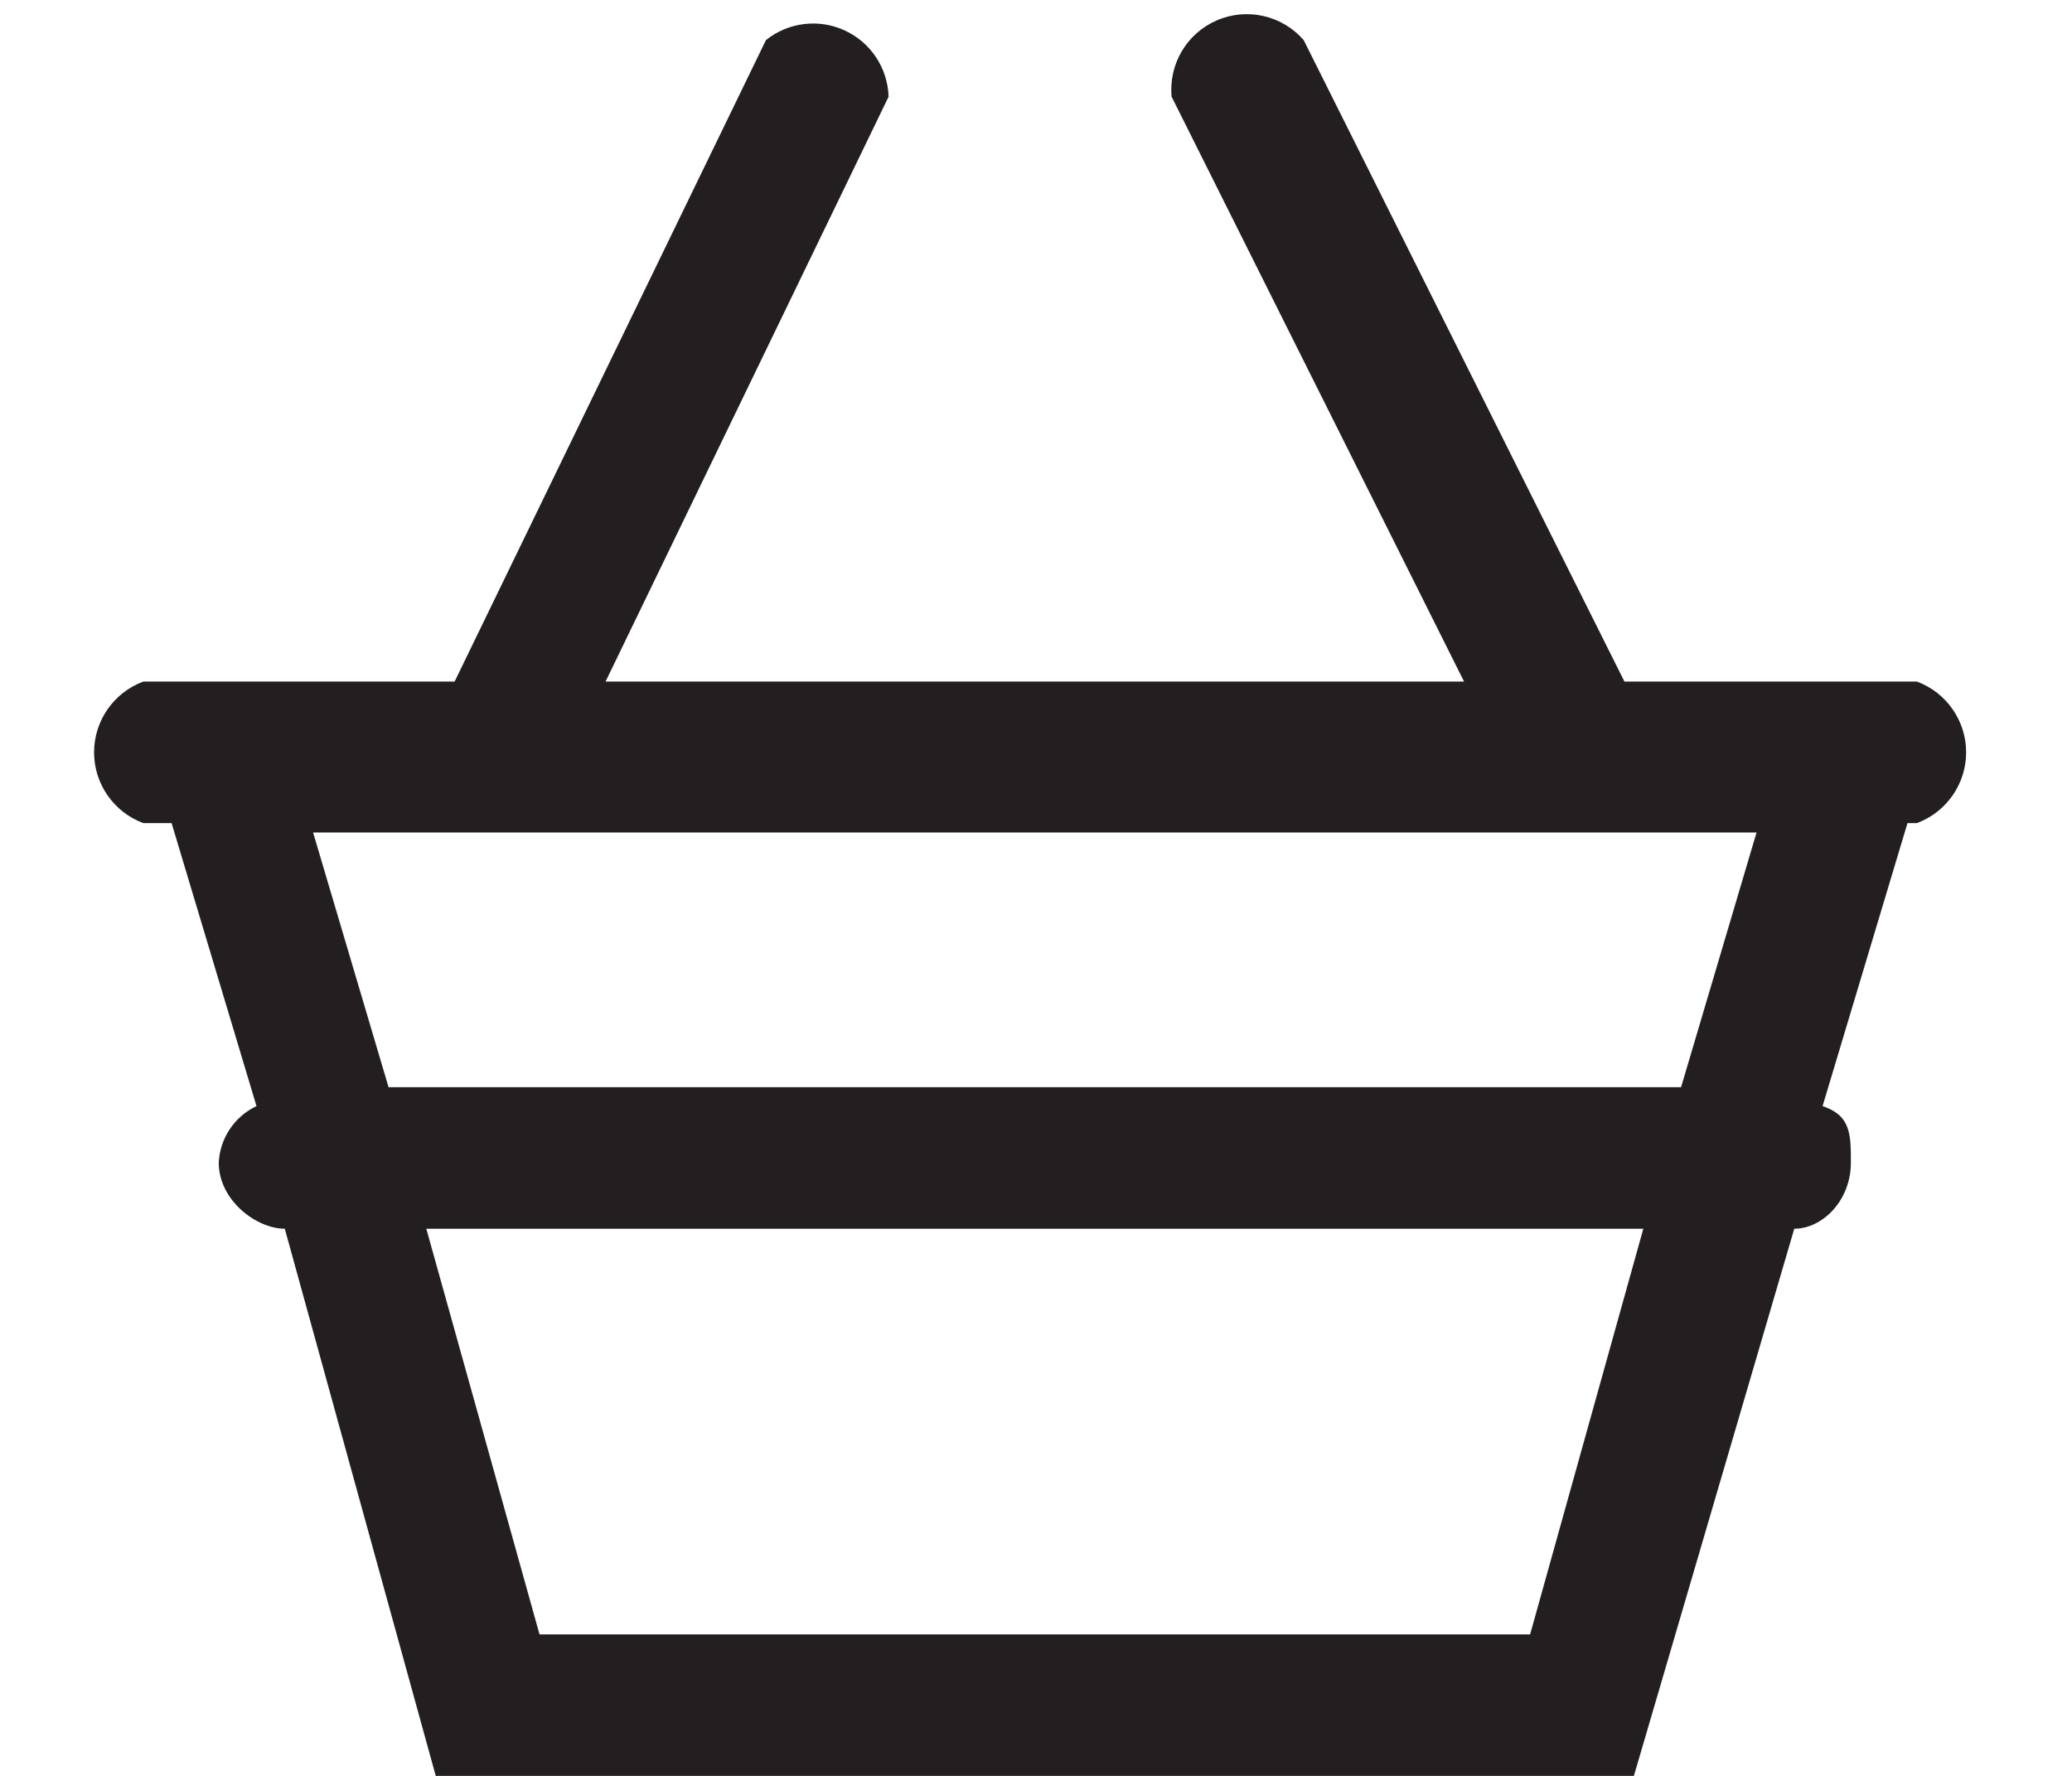
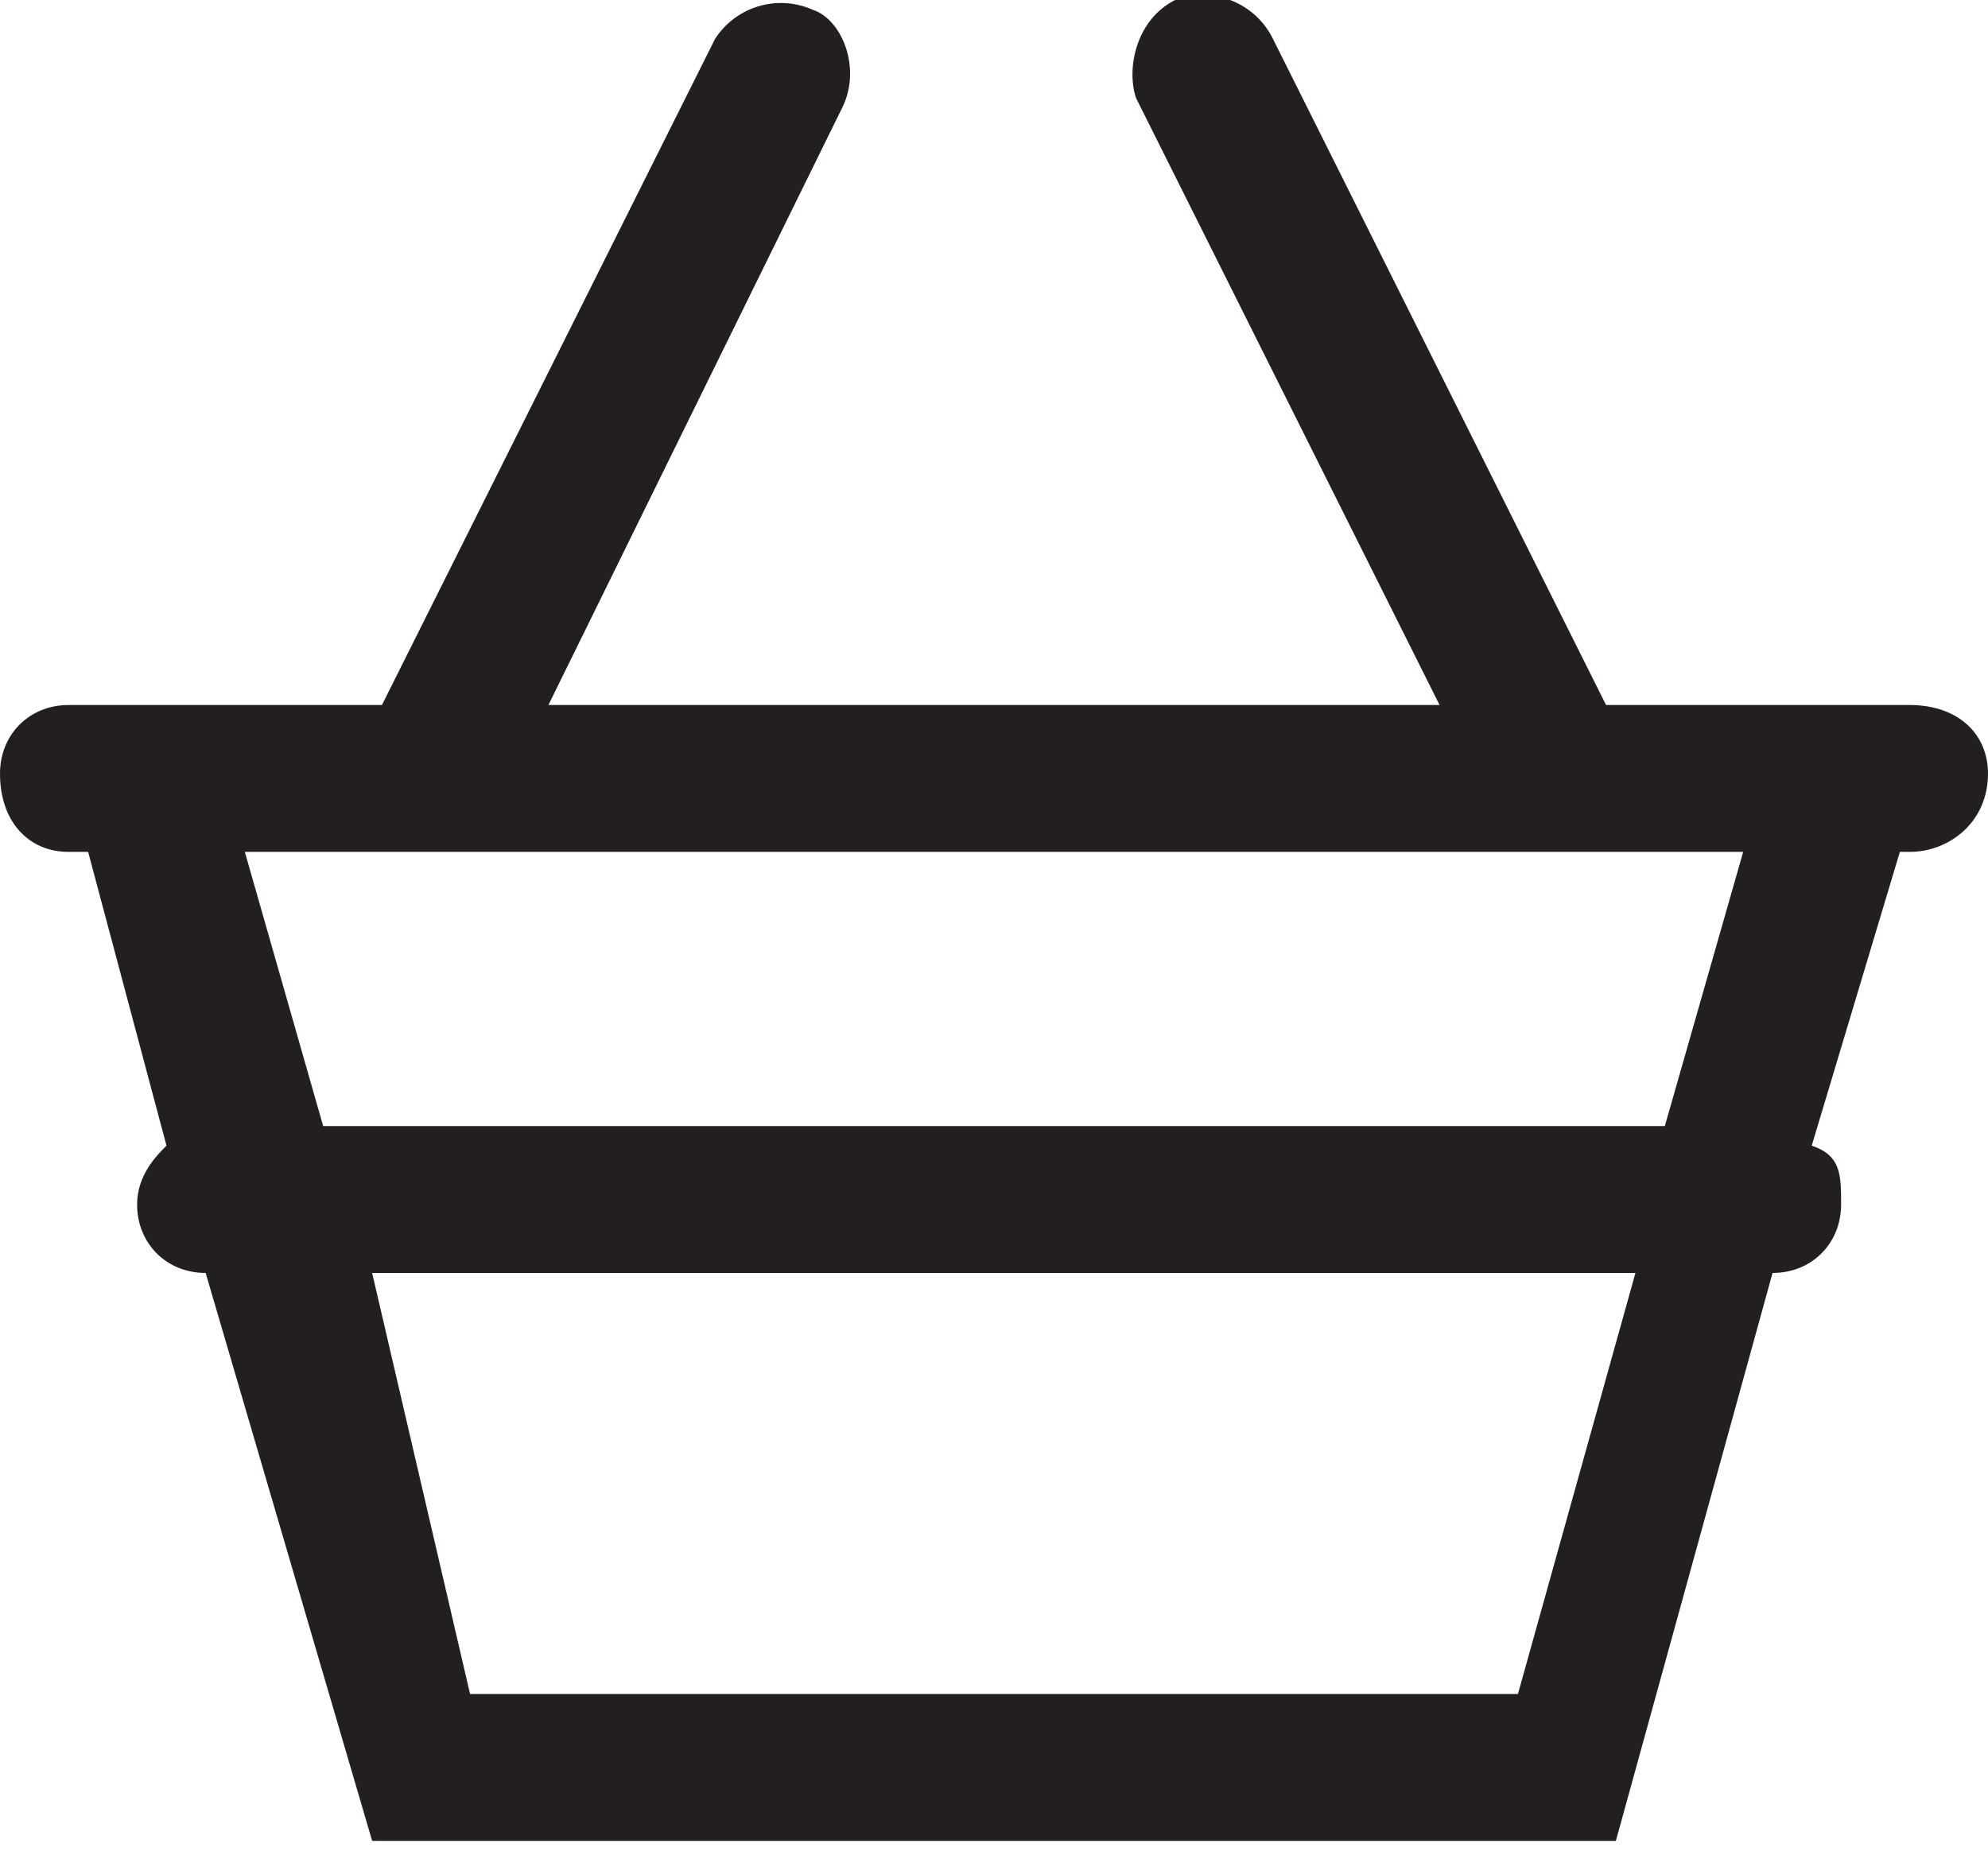
- <svg xmlns="http://www.w3.org/2000/svg" height="18" width="21" viewBox="0 0 27.1 25.1">
-   <defs>
-     <clipPath id="a" clipPathUnits="userSpaceOnUse">
-       <path d="M0 18.8h20.3V0H0z" />
-     </clipPath>
-   </defs>
-   <g clip-path="url(#a)" transform="matrix(1.33333 0 0 -1.33333 0 25.1)">
-     <path d="M17 7.3H3.3L2.5 10h15.3zm-1.6-5.8H4.9L3.7 5.8h12.9zm4.1 10.1h-3.1L13 18.4a.8.8 0 01-1.4-.6l3.1-6.2H5.6l3 6.2a.8.8 0 01-1.3.6L4 11.6H.7a.8.8 0 010-1.5H1l.9-3a.7.7 0 01-.4-.6c0-.4.4-.7.7-.7L3.8 0h12.7l1.7 5.8c.3 0 .6.3.6.7 0 .3 0 .5-.3.6l.9 3h.1a.8.8 0 010 1.5" fill="#231f20" />
-   </g>
+ <svg xmlns="http://www.w3.org/2000/svg" viewBox="264.2 371 20.3 18.9">
+   <path d="M283.8 378.2h-3.2l-3.4-6.8a.8.8 0 00-1-.4c-.4.2-.5.7-.4 1l3.1 6.2h-9.1l3-6.1c.2-.4 0-.9-.3-1a.8.8 0 00-1 .3l-3.4 6.8h-3.2c-.4 0-.7.3-.7.7 0 .5.3.8.7.8h.2l.8 3c-.1.1-.3.3-.3.6 0 .4.3.7.7.7l1.7 5.8h12.7l1.6-5.8c.4 0 .7-.3.7-.7 0-.3 0-.5-.3-.6l.9-3h.1c.4 0 .8-.3.8-.8 0-.4-.3-.7-.8-.7zm-4.2 10.1H269L268 384h12.9l-1.2 4.3zm1.6-5.8h-13.7l-.8-2.8H282l-.8 2.8z" fill="#231f20" />
</svg>
